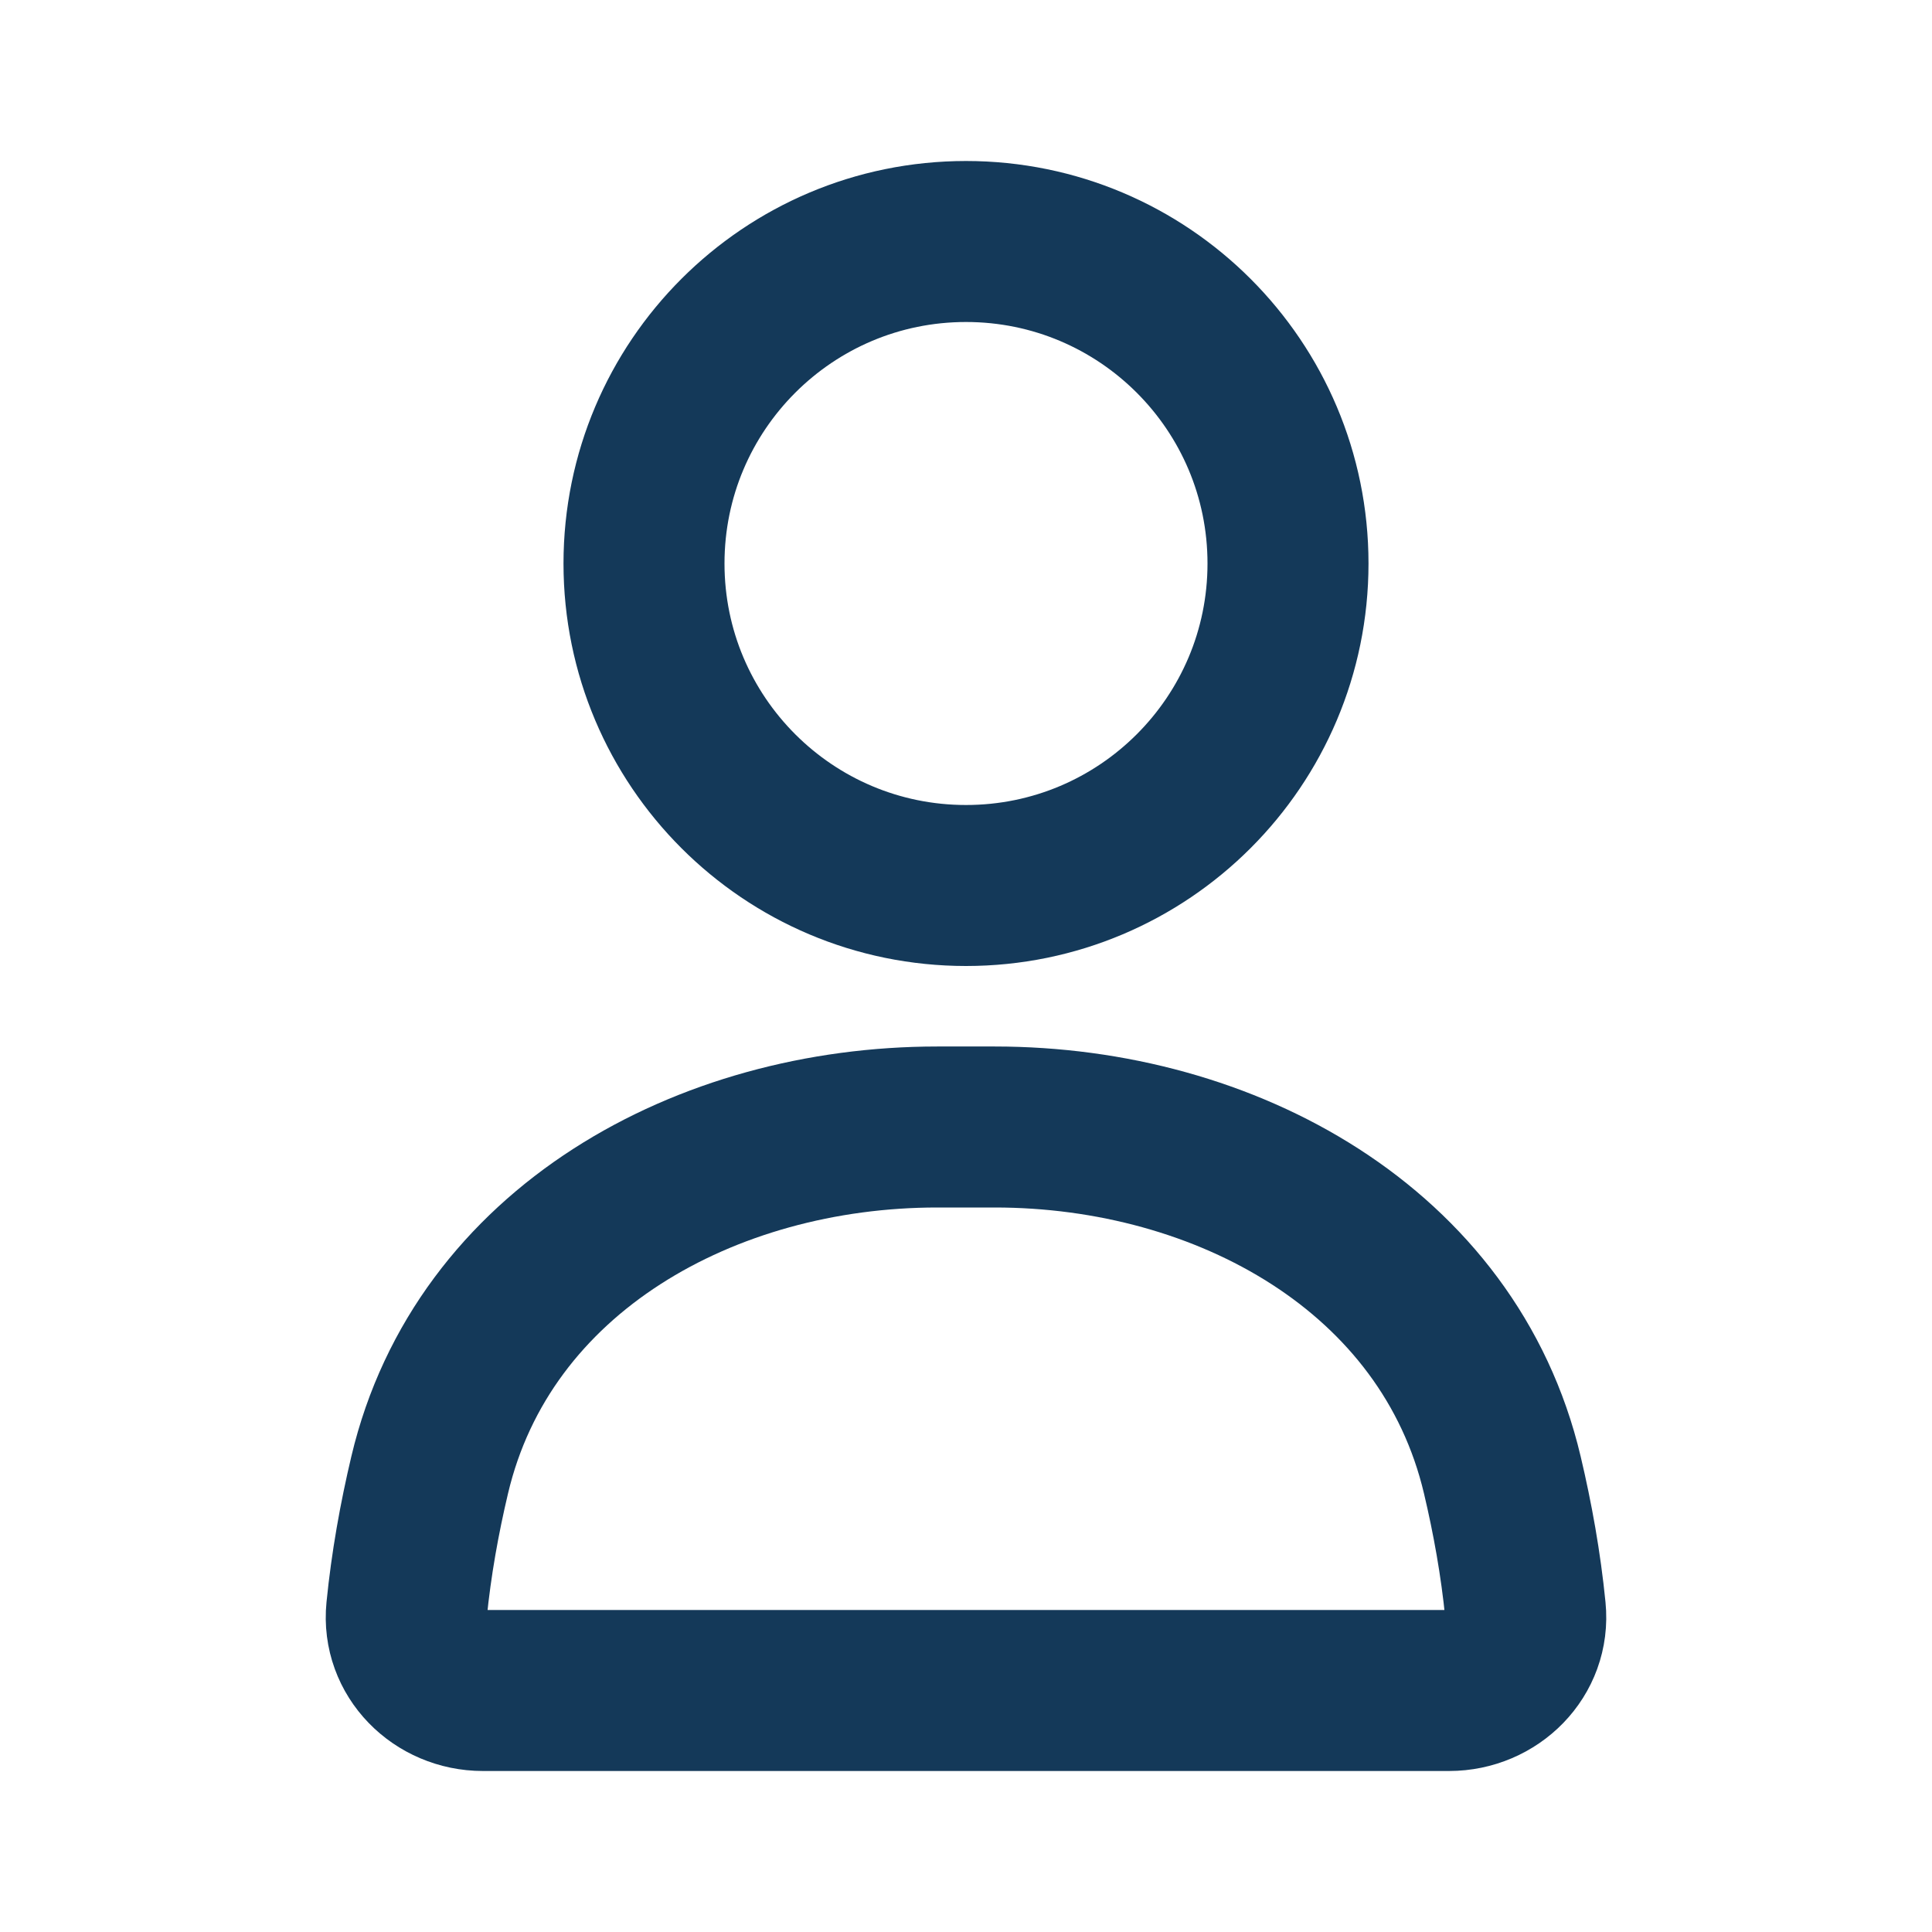
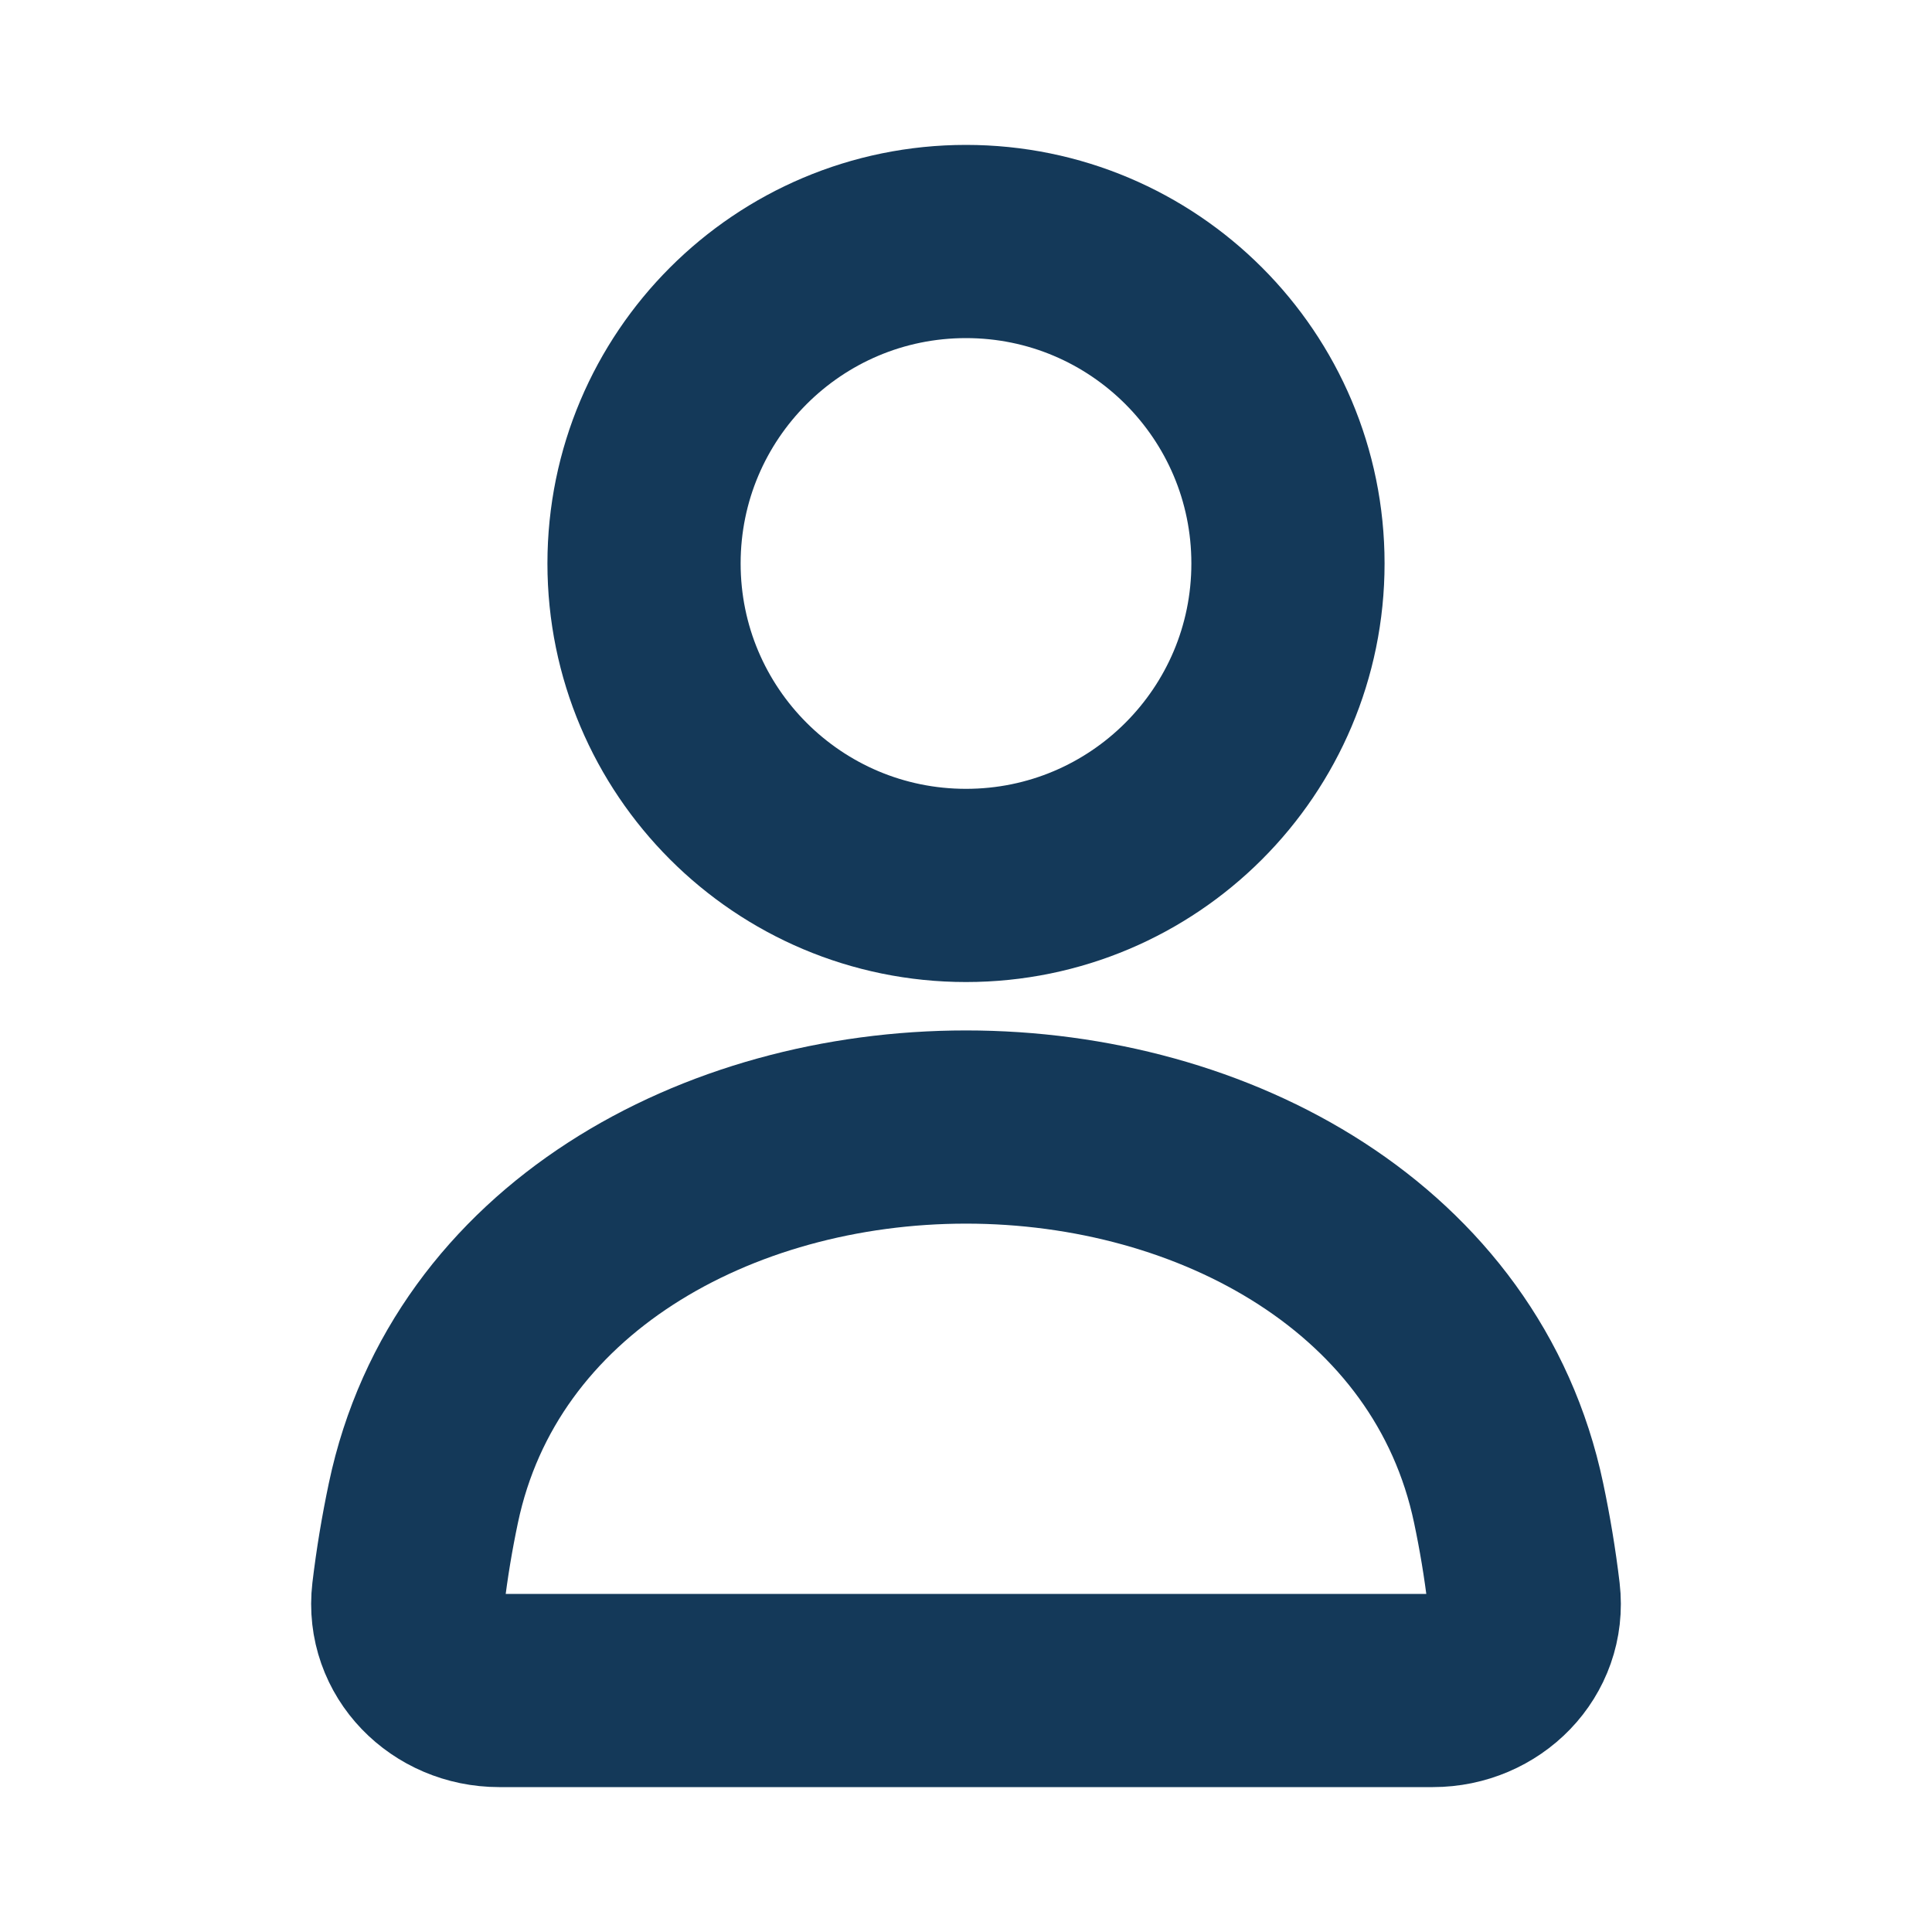
- <svg xmlns="http://www.w3.org/2000/svg" width="24" height="24" viewBox="0 0 24 24" fill="none">
-   <g id="User_alt">
-     <circle id="Ellipse 46" cx="12" cy="7" r="4" stroke="#143959" stroke-width="2" stroke-linecap="round" />
-     <path id="Rectangle 4160" d="M5.338 18.321C5.999 15.527 8.772 14 11.643 14H12.357C15.228 14 18.001 15.527 18.662 18.321C18.79 18.861 18.892 19.427 18.949 20.002C19.004 20.551 18.552 21 18 21H6C5.448 21 4.996 20.551 5.051 20.002C5.108 19.427 5.21 18.861 5.338 18.321Z" stroke="#143959" stroke-width="2" stroke-linecap="round" />
-   </g>
+ <svg xmlns="http://www.w3.org/2000/svg" width="20" height="20" viewBox="0 0 20 20" fill="none">
+   <circle cx="10" cy="5.833" r="3.333" stroke="#143959" stroke-width="2" stroke-linecap="round" />
+   <path d="M4.383 15.558C4.914 13.037 7.423 11.667 10 11.667V11.667C12.577 11.667 15.086 13.037 15.617 15.558C15.682 15.866 15.735 16.182 15.773 16.502C15.837 17.051 15.386 17.5 14.833 17.5H5.167C4.614 17.5 4.163 17.051 4.227 16.502C4.265 16.182 4.318 15.866 4.383 15.558Z" stroke="#143959" stroke-width="2" stroke-linecap="round" />
</svg>
